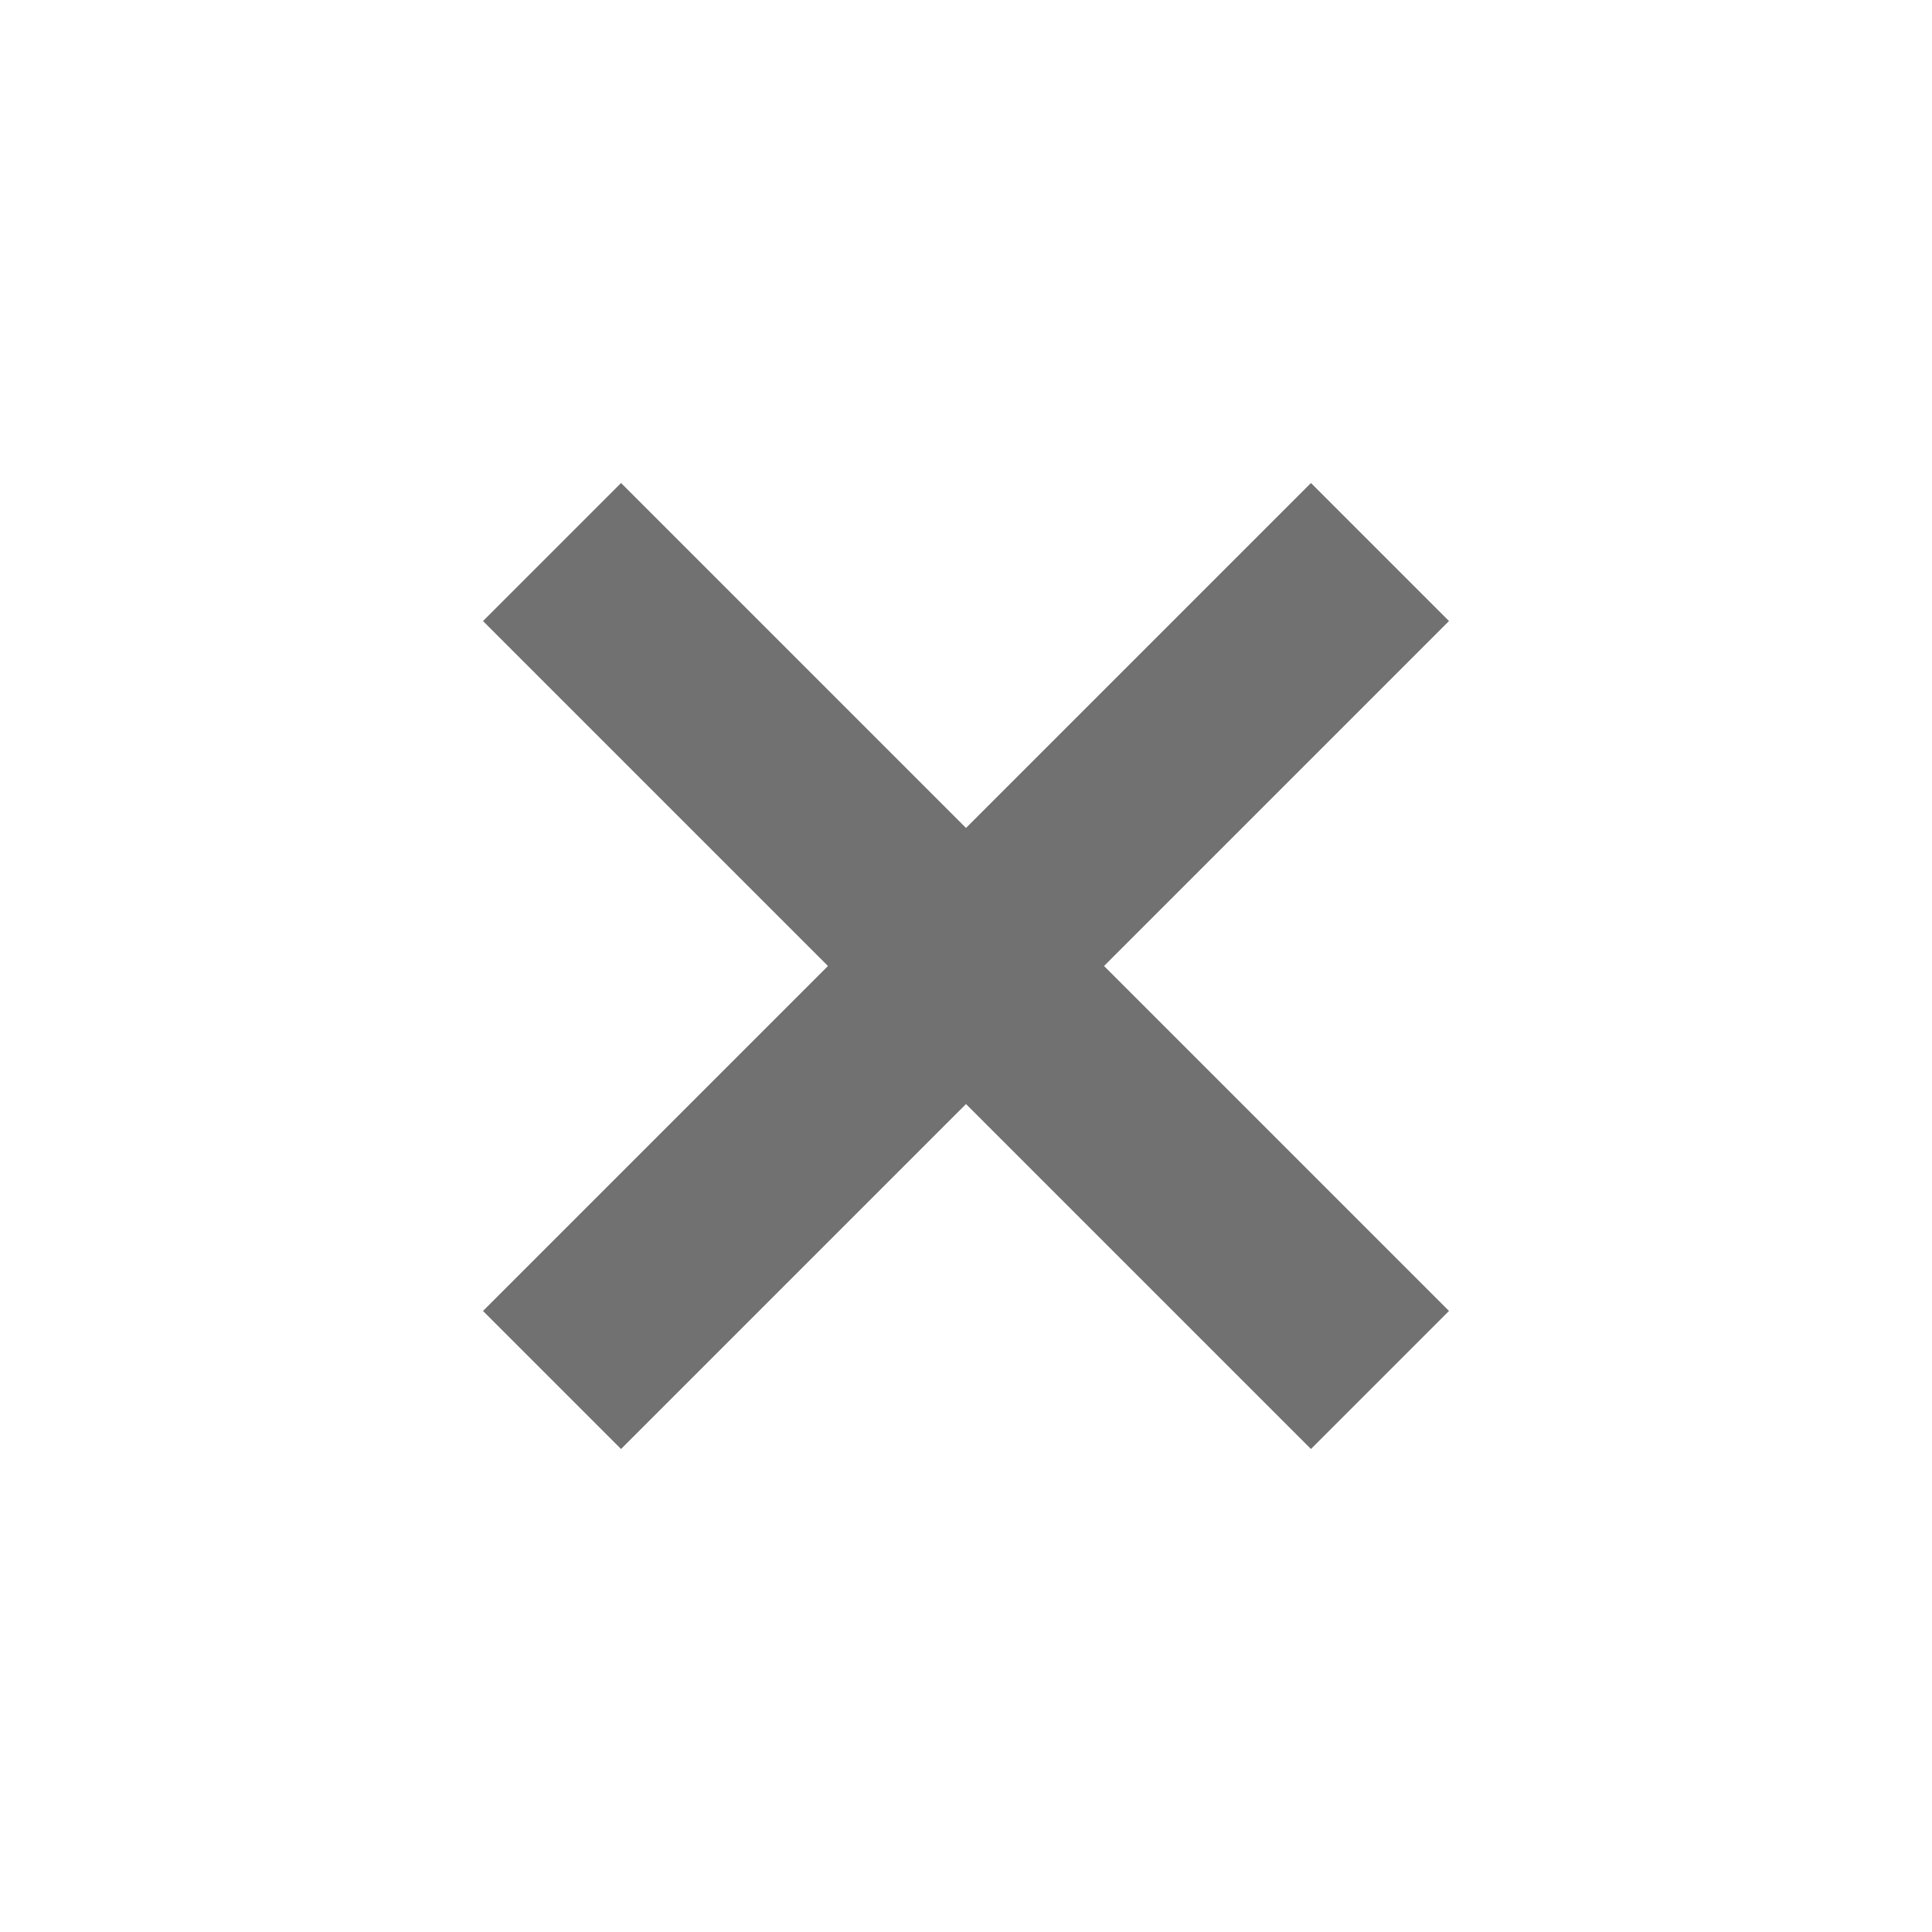
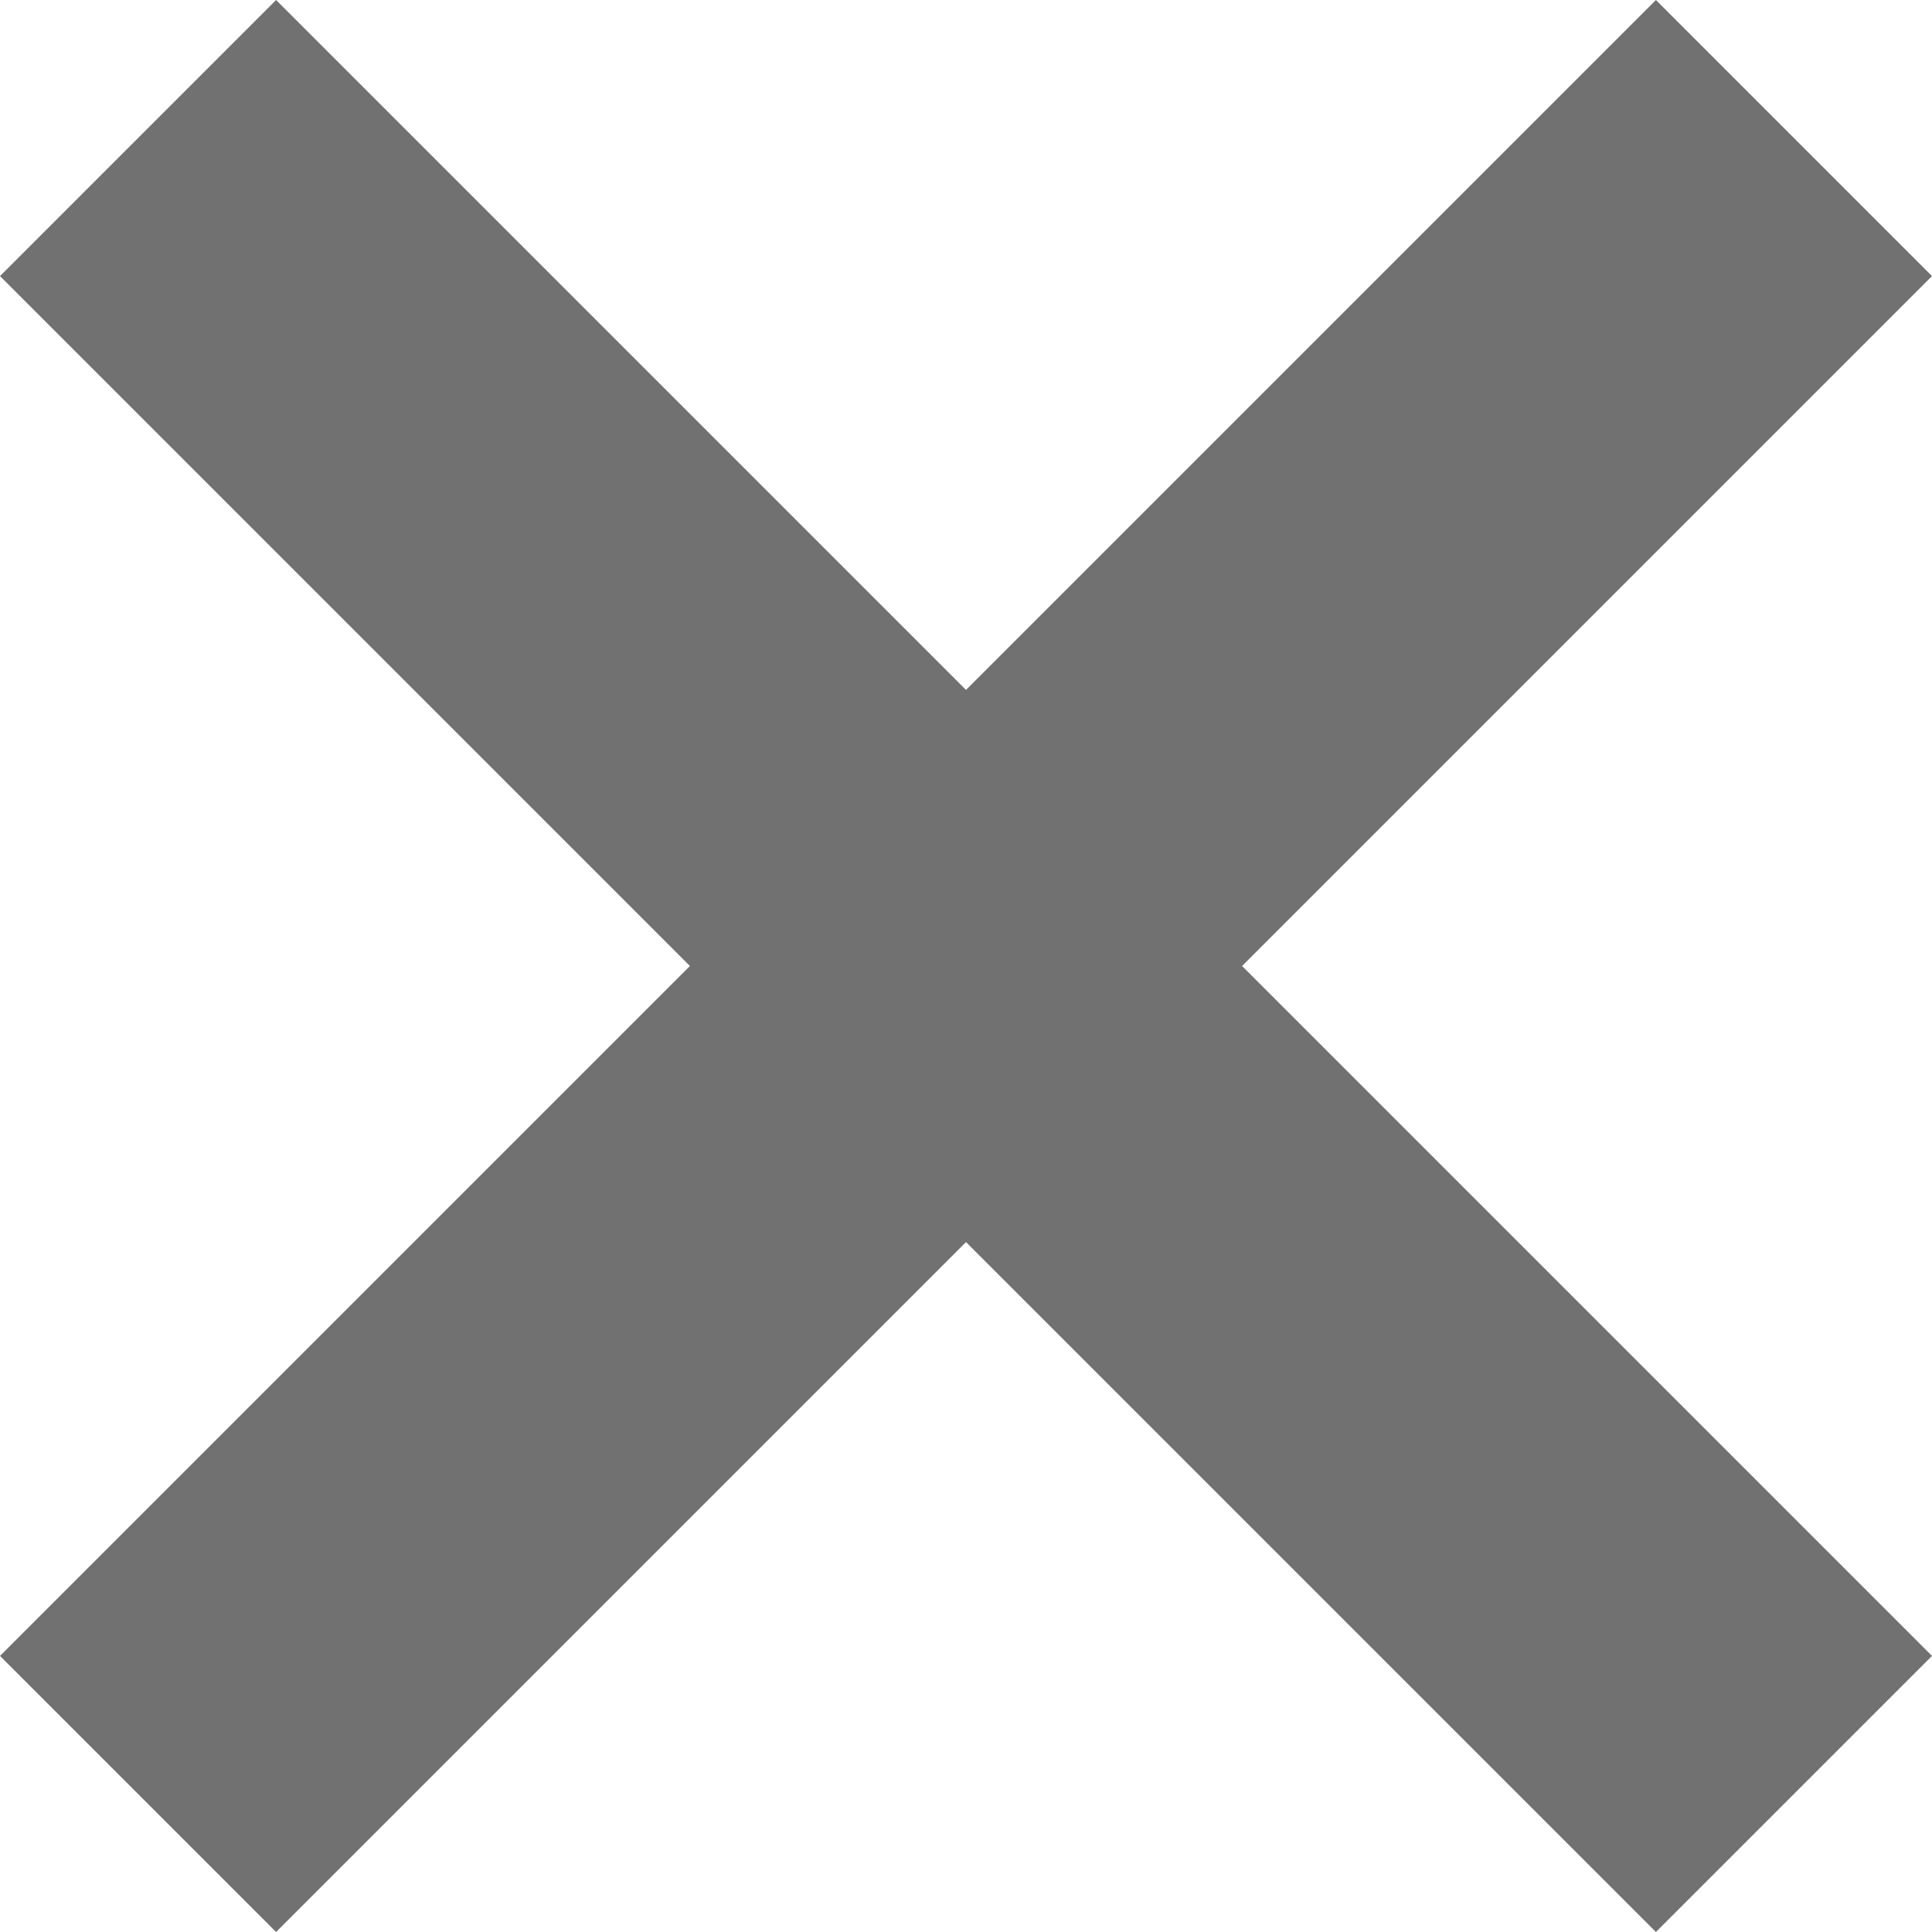
- <svg xmlns="http://www.w3.org/2000/svg" version="1.1" id="图层_1" x="0px" y="0px" viewBox="0 0 20 20" enable-background="new 0 0 20 20" xml:space="preserve">
-   <polygon fill="#717171" points="15,6.429 13.571,5 10,8.571 6.429,5 5,6.429 8.571,10 5,13.571 6.429,15 10,11.429 13.571,15   15,13.571 11.429,10 " />
+ <svg xmlns="http://www.w3.org/2000/svg" version="1.1" id="图层_1" x="0px" y="0px" viewBox="0 0 10 10" enable-background="new 0 0 20 20" xml:space="preserve" width="10" height="10">
+   <defs id="defs9" />
+   <polygon points="10,8.571 6.429,5 5,6.429 8.571,10 5,13.571 6.429,15 10,11.429 13.571,15 15,13.571 11.429,10 15,6.429 13.571,5 " id="polygon4" style="fill:#717171" transform="translate(-5,-5)" />
</svg>
